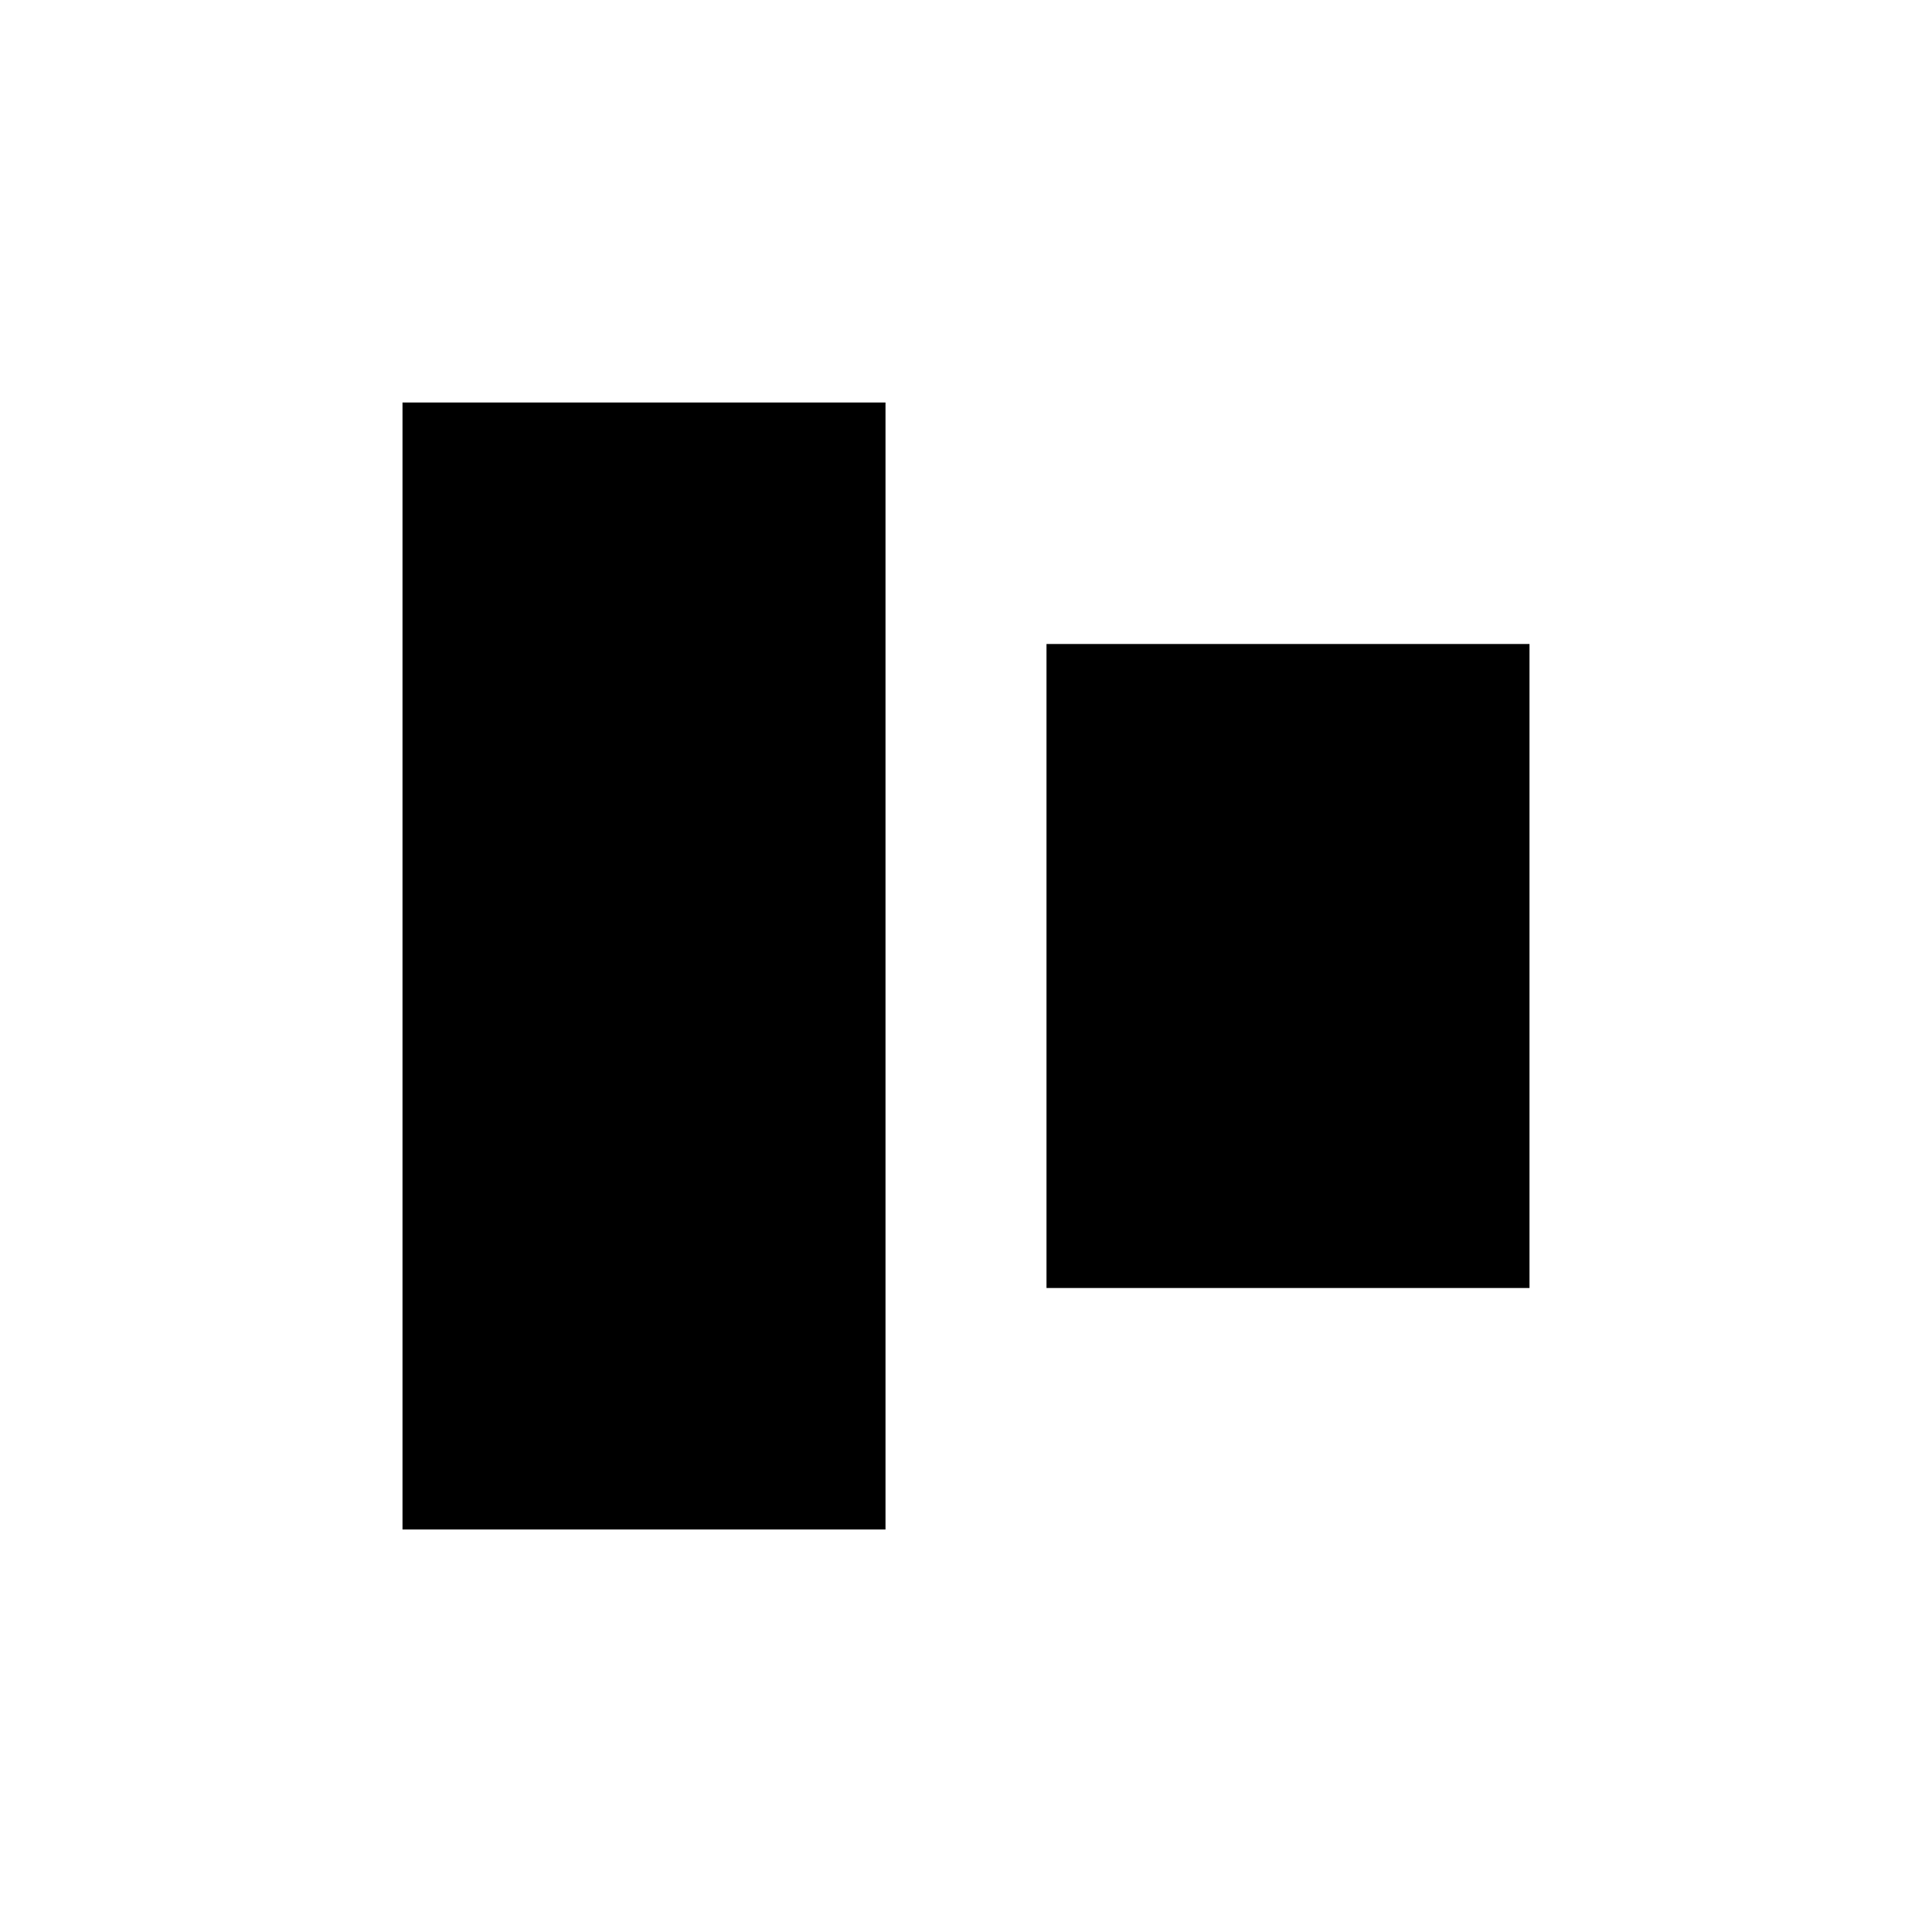
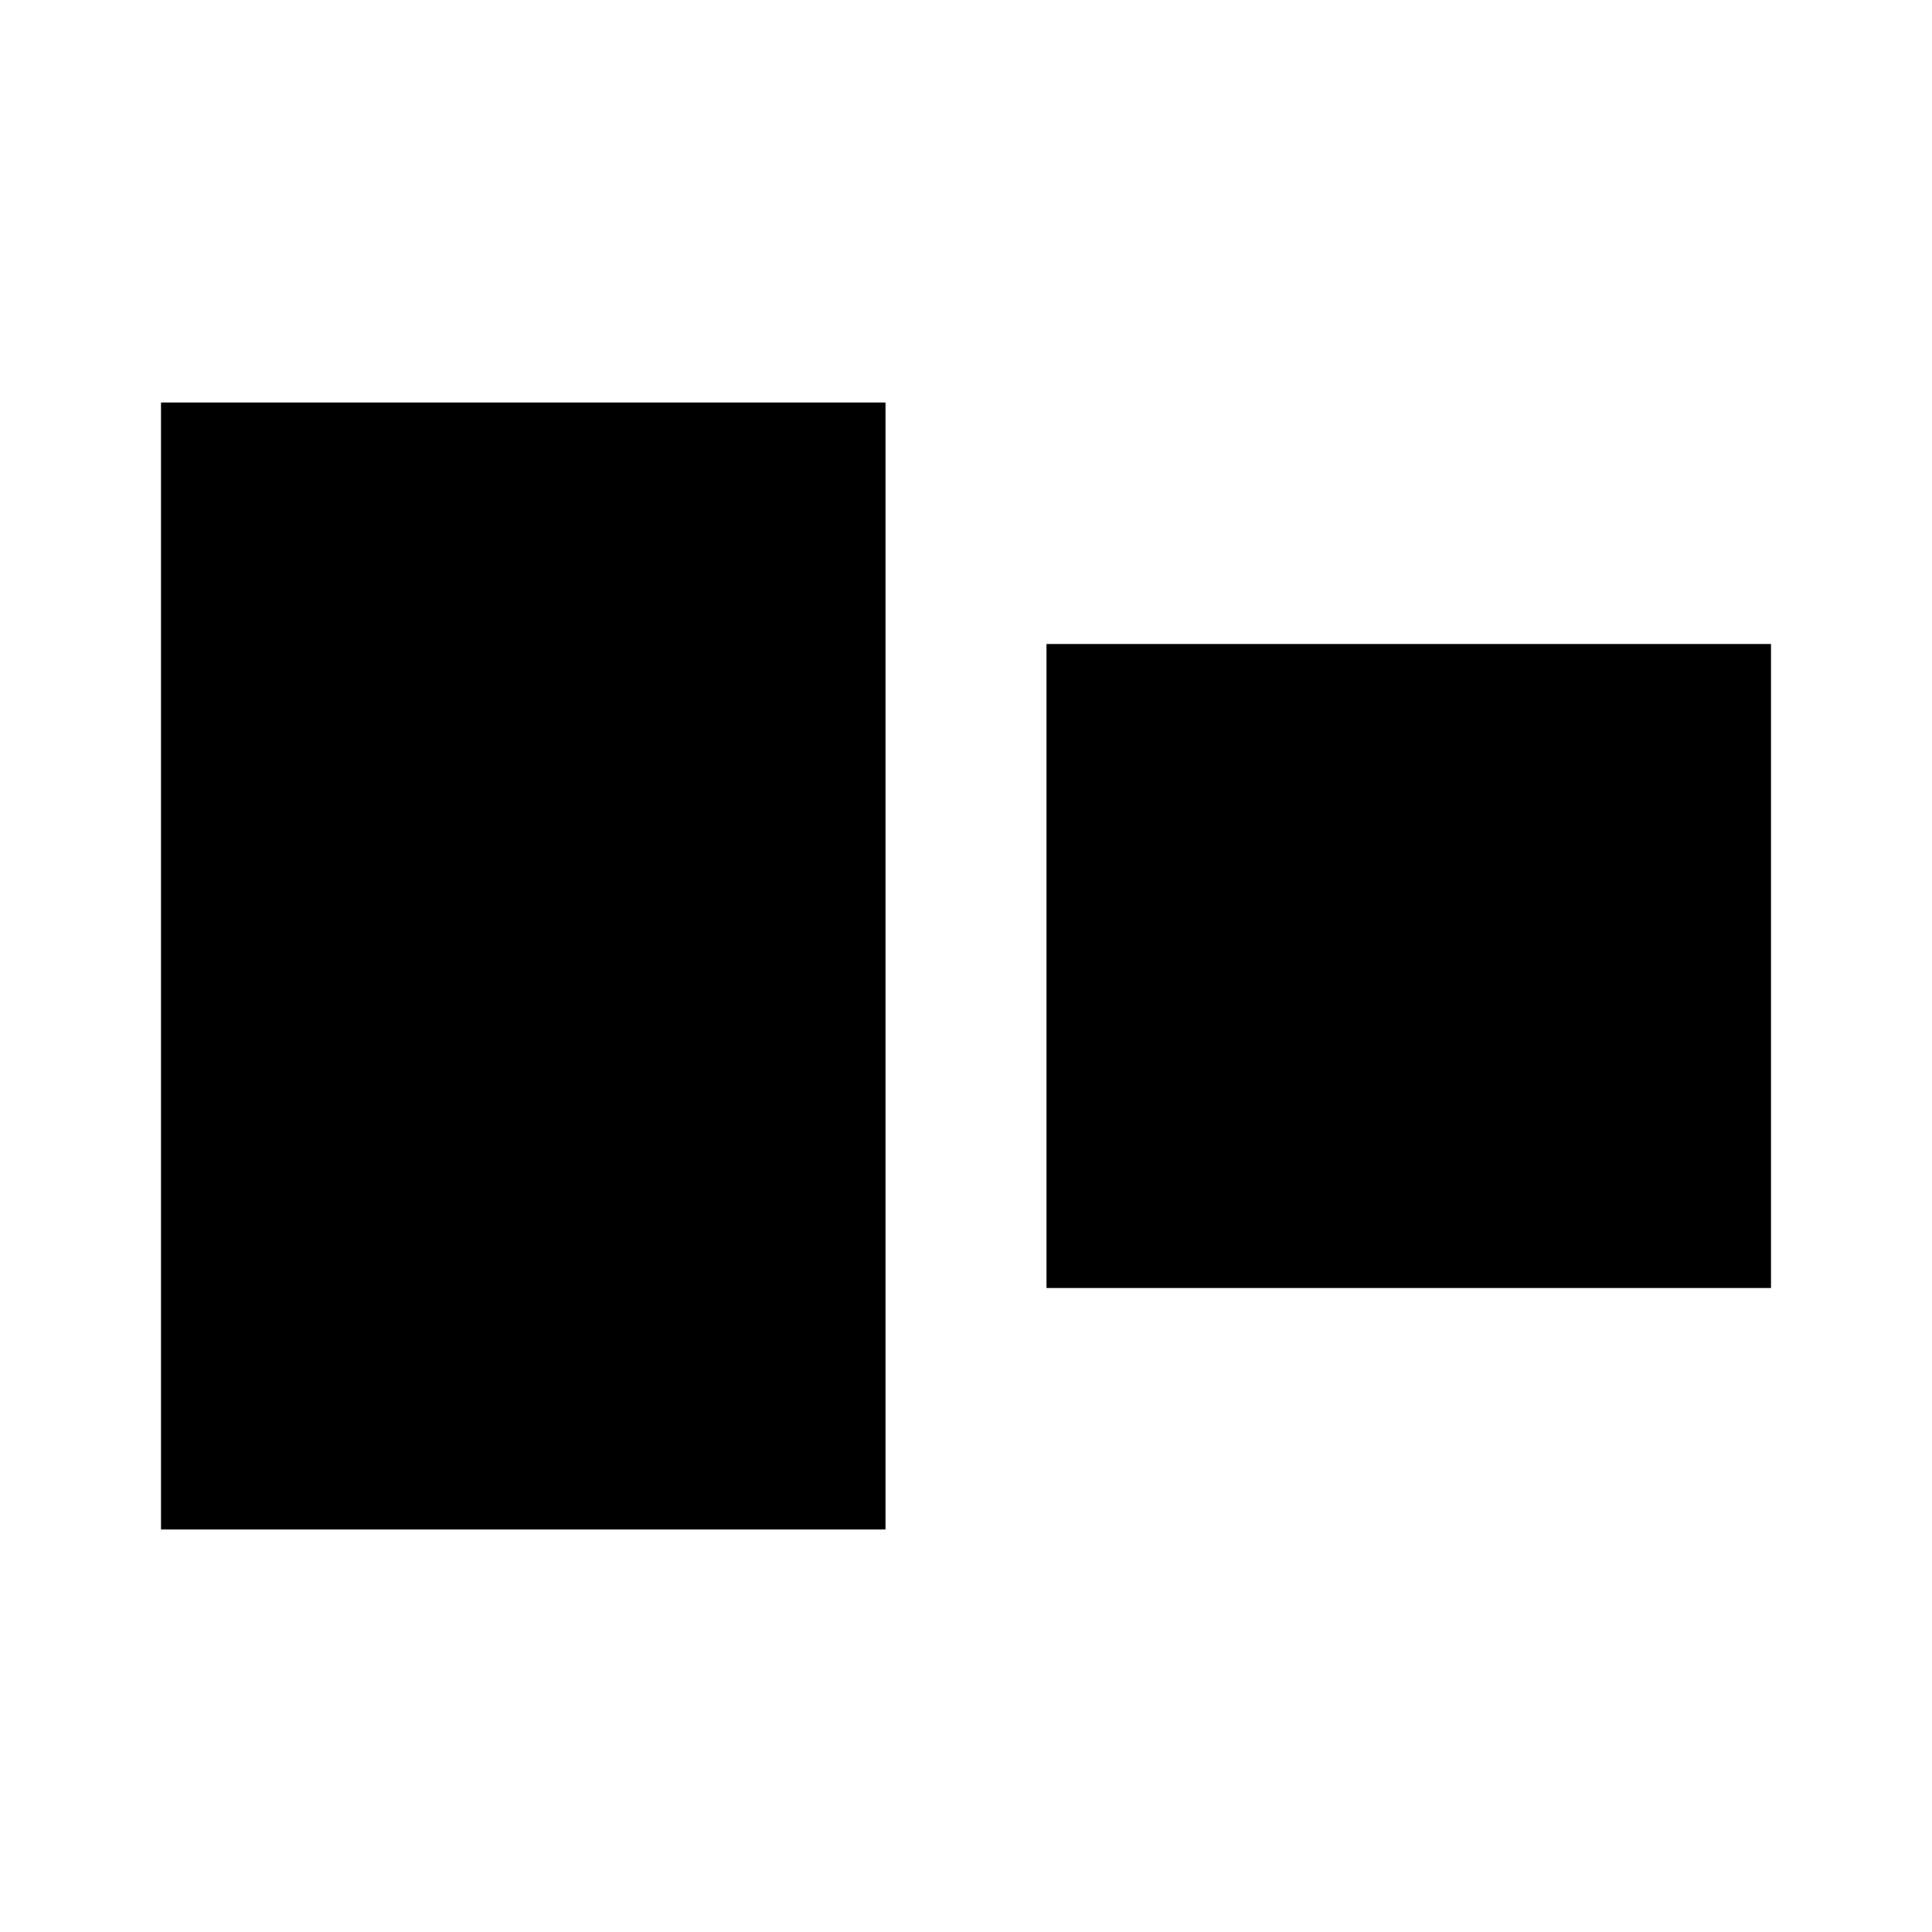
<svg xmlns="http://www.w3.org/2000/svg" width="24px" height="24px" version="1.1" xml:space="preserve" style="fill-rule:evenodd;clip-rule:evenodd;stroke-linejoin:round;stroke-miterlimit:2;">
  <rect id="Artboard1" x="0" y="0" width="24" height="24" style="fill:none;" />
-   <path d="M5,5l6,0l0,14l-6,0l0,-14Z" />
-   <path d="M13,8l6,-0l-0,8l-6,-0l-0,-8Z" />
+   <path d="M2,5l9,0l0,14l-9,0l0,-14Z" />
+   <path d="M13,8l9,-0l-0,8l-9,-0l0,-8Z" />
</svg>
